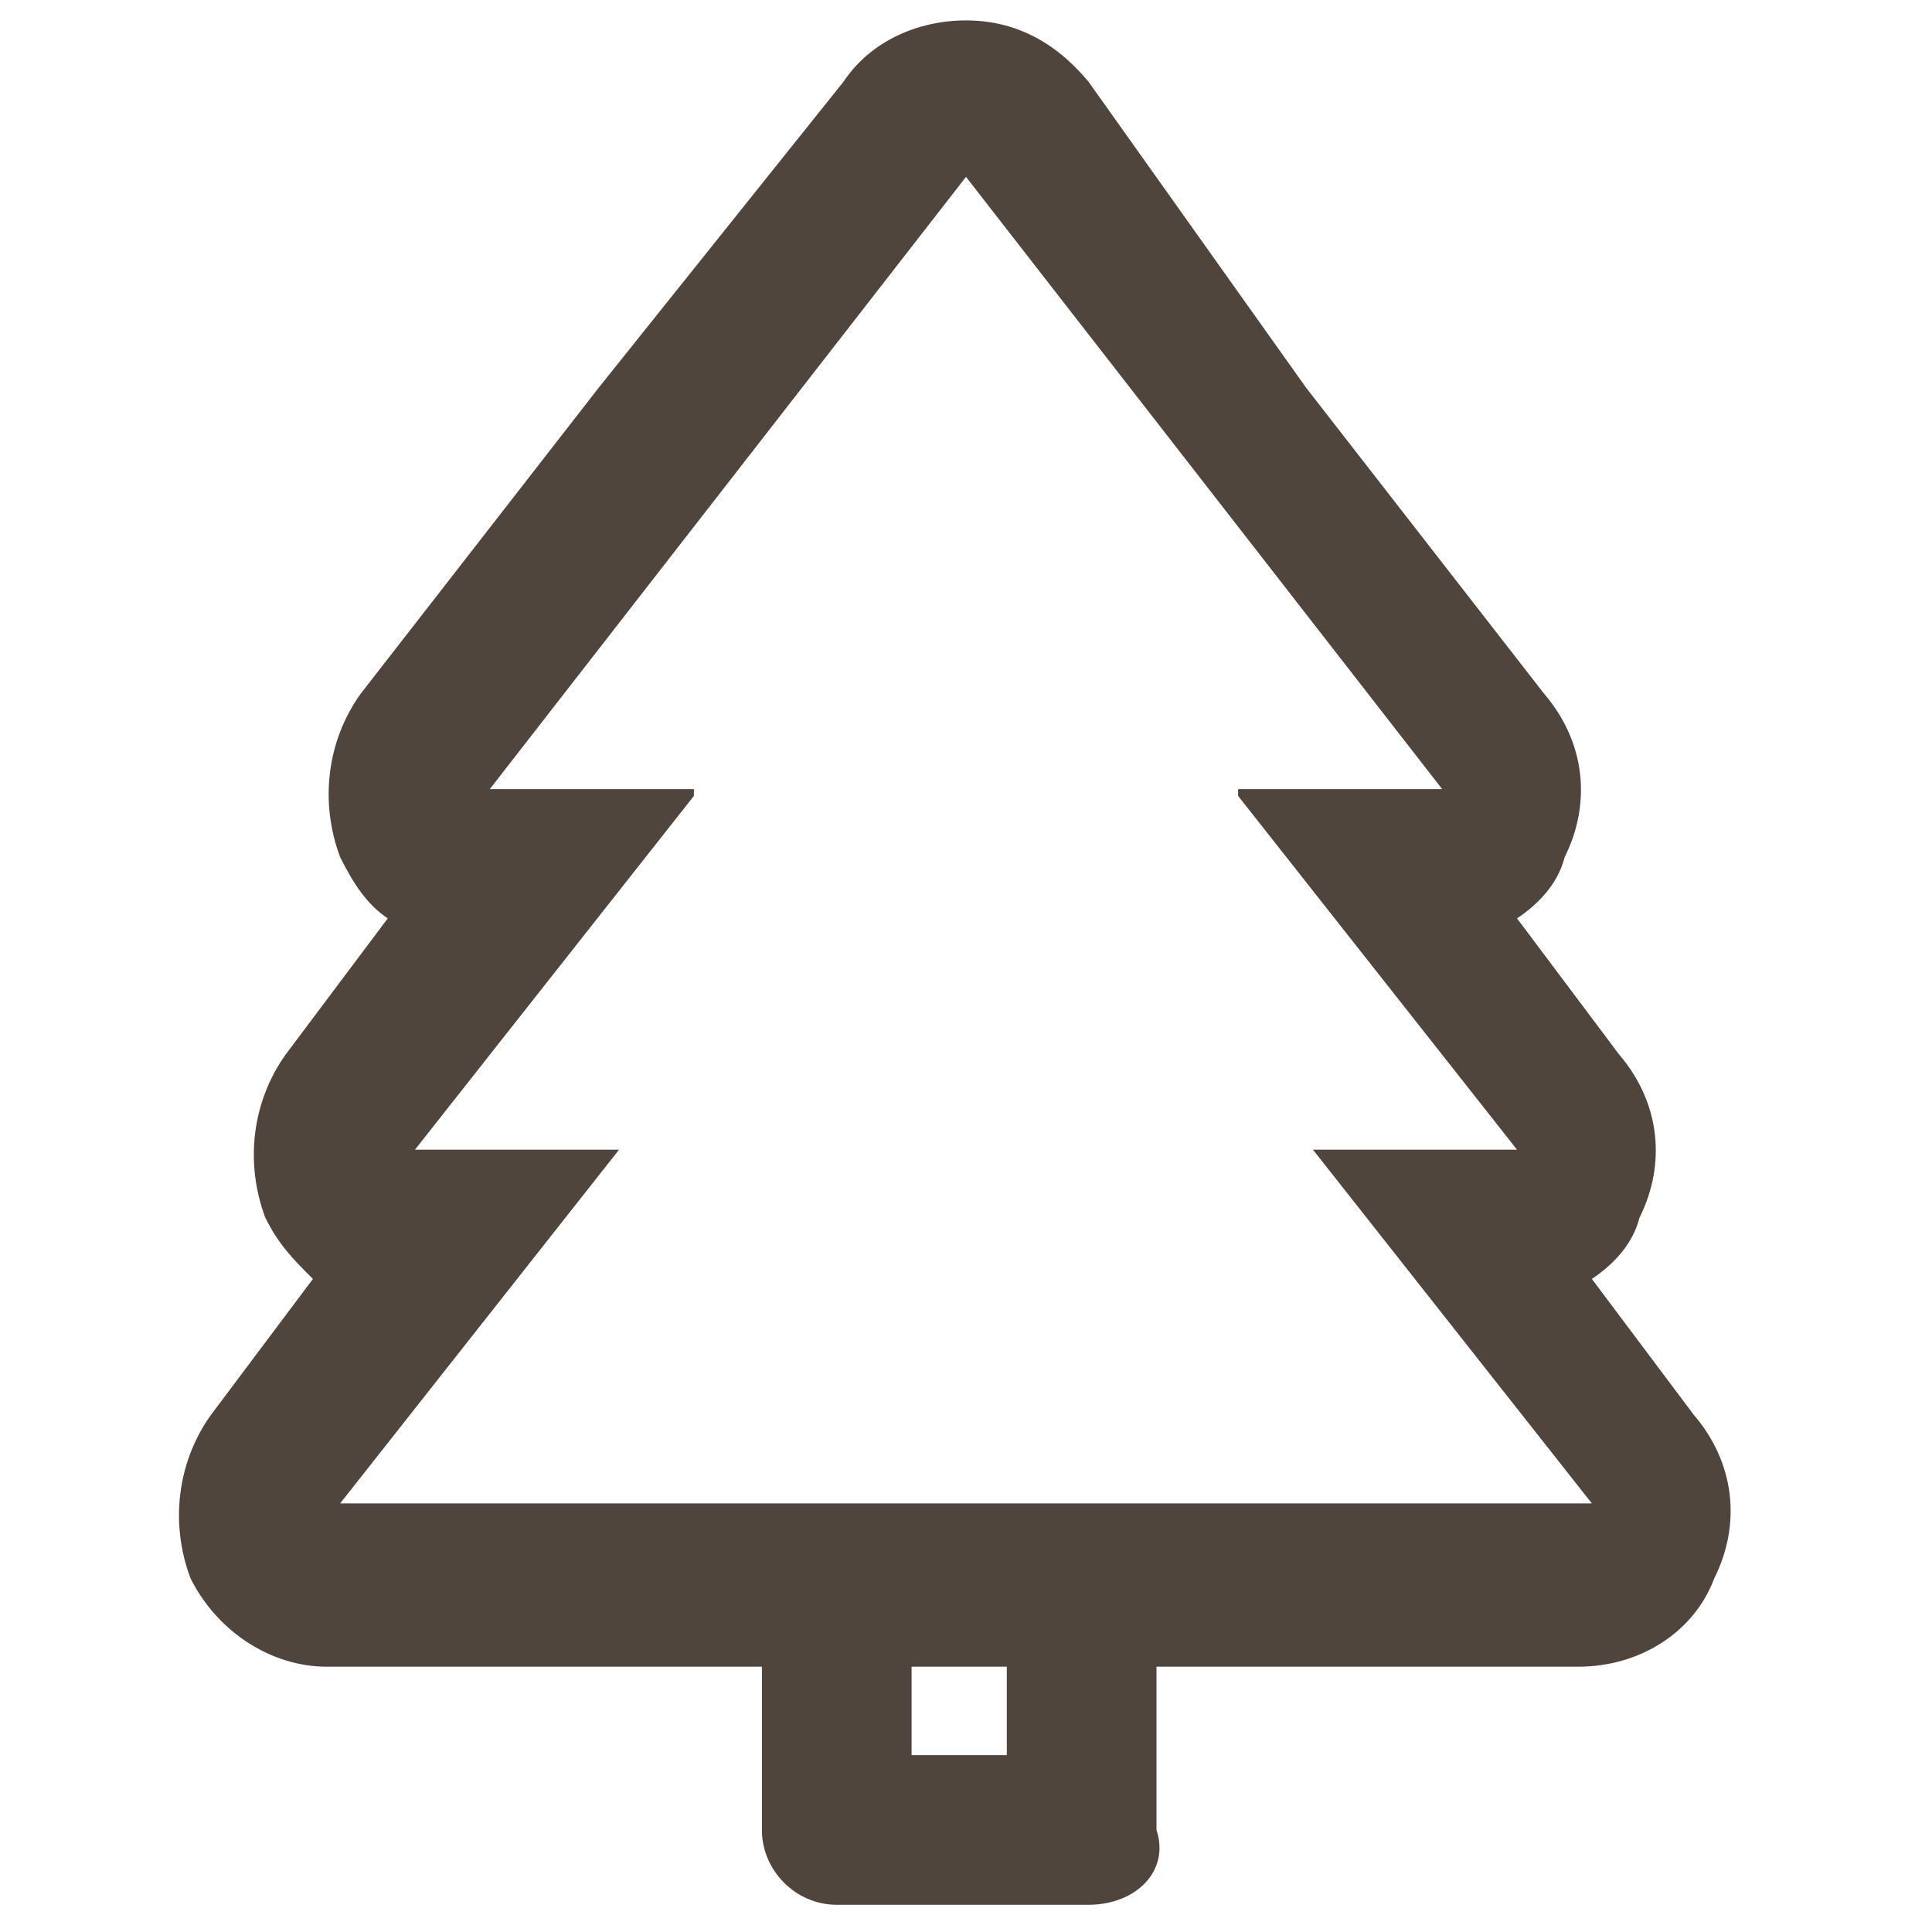
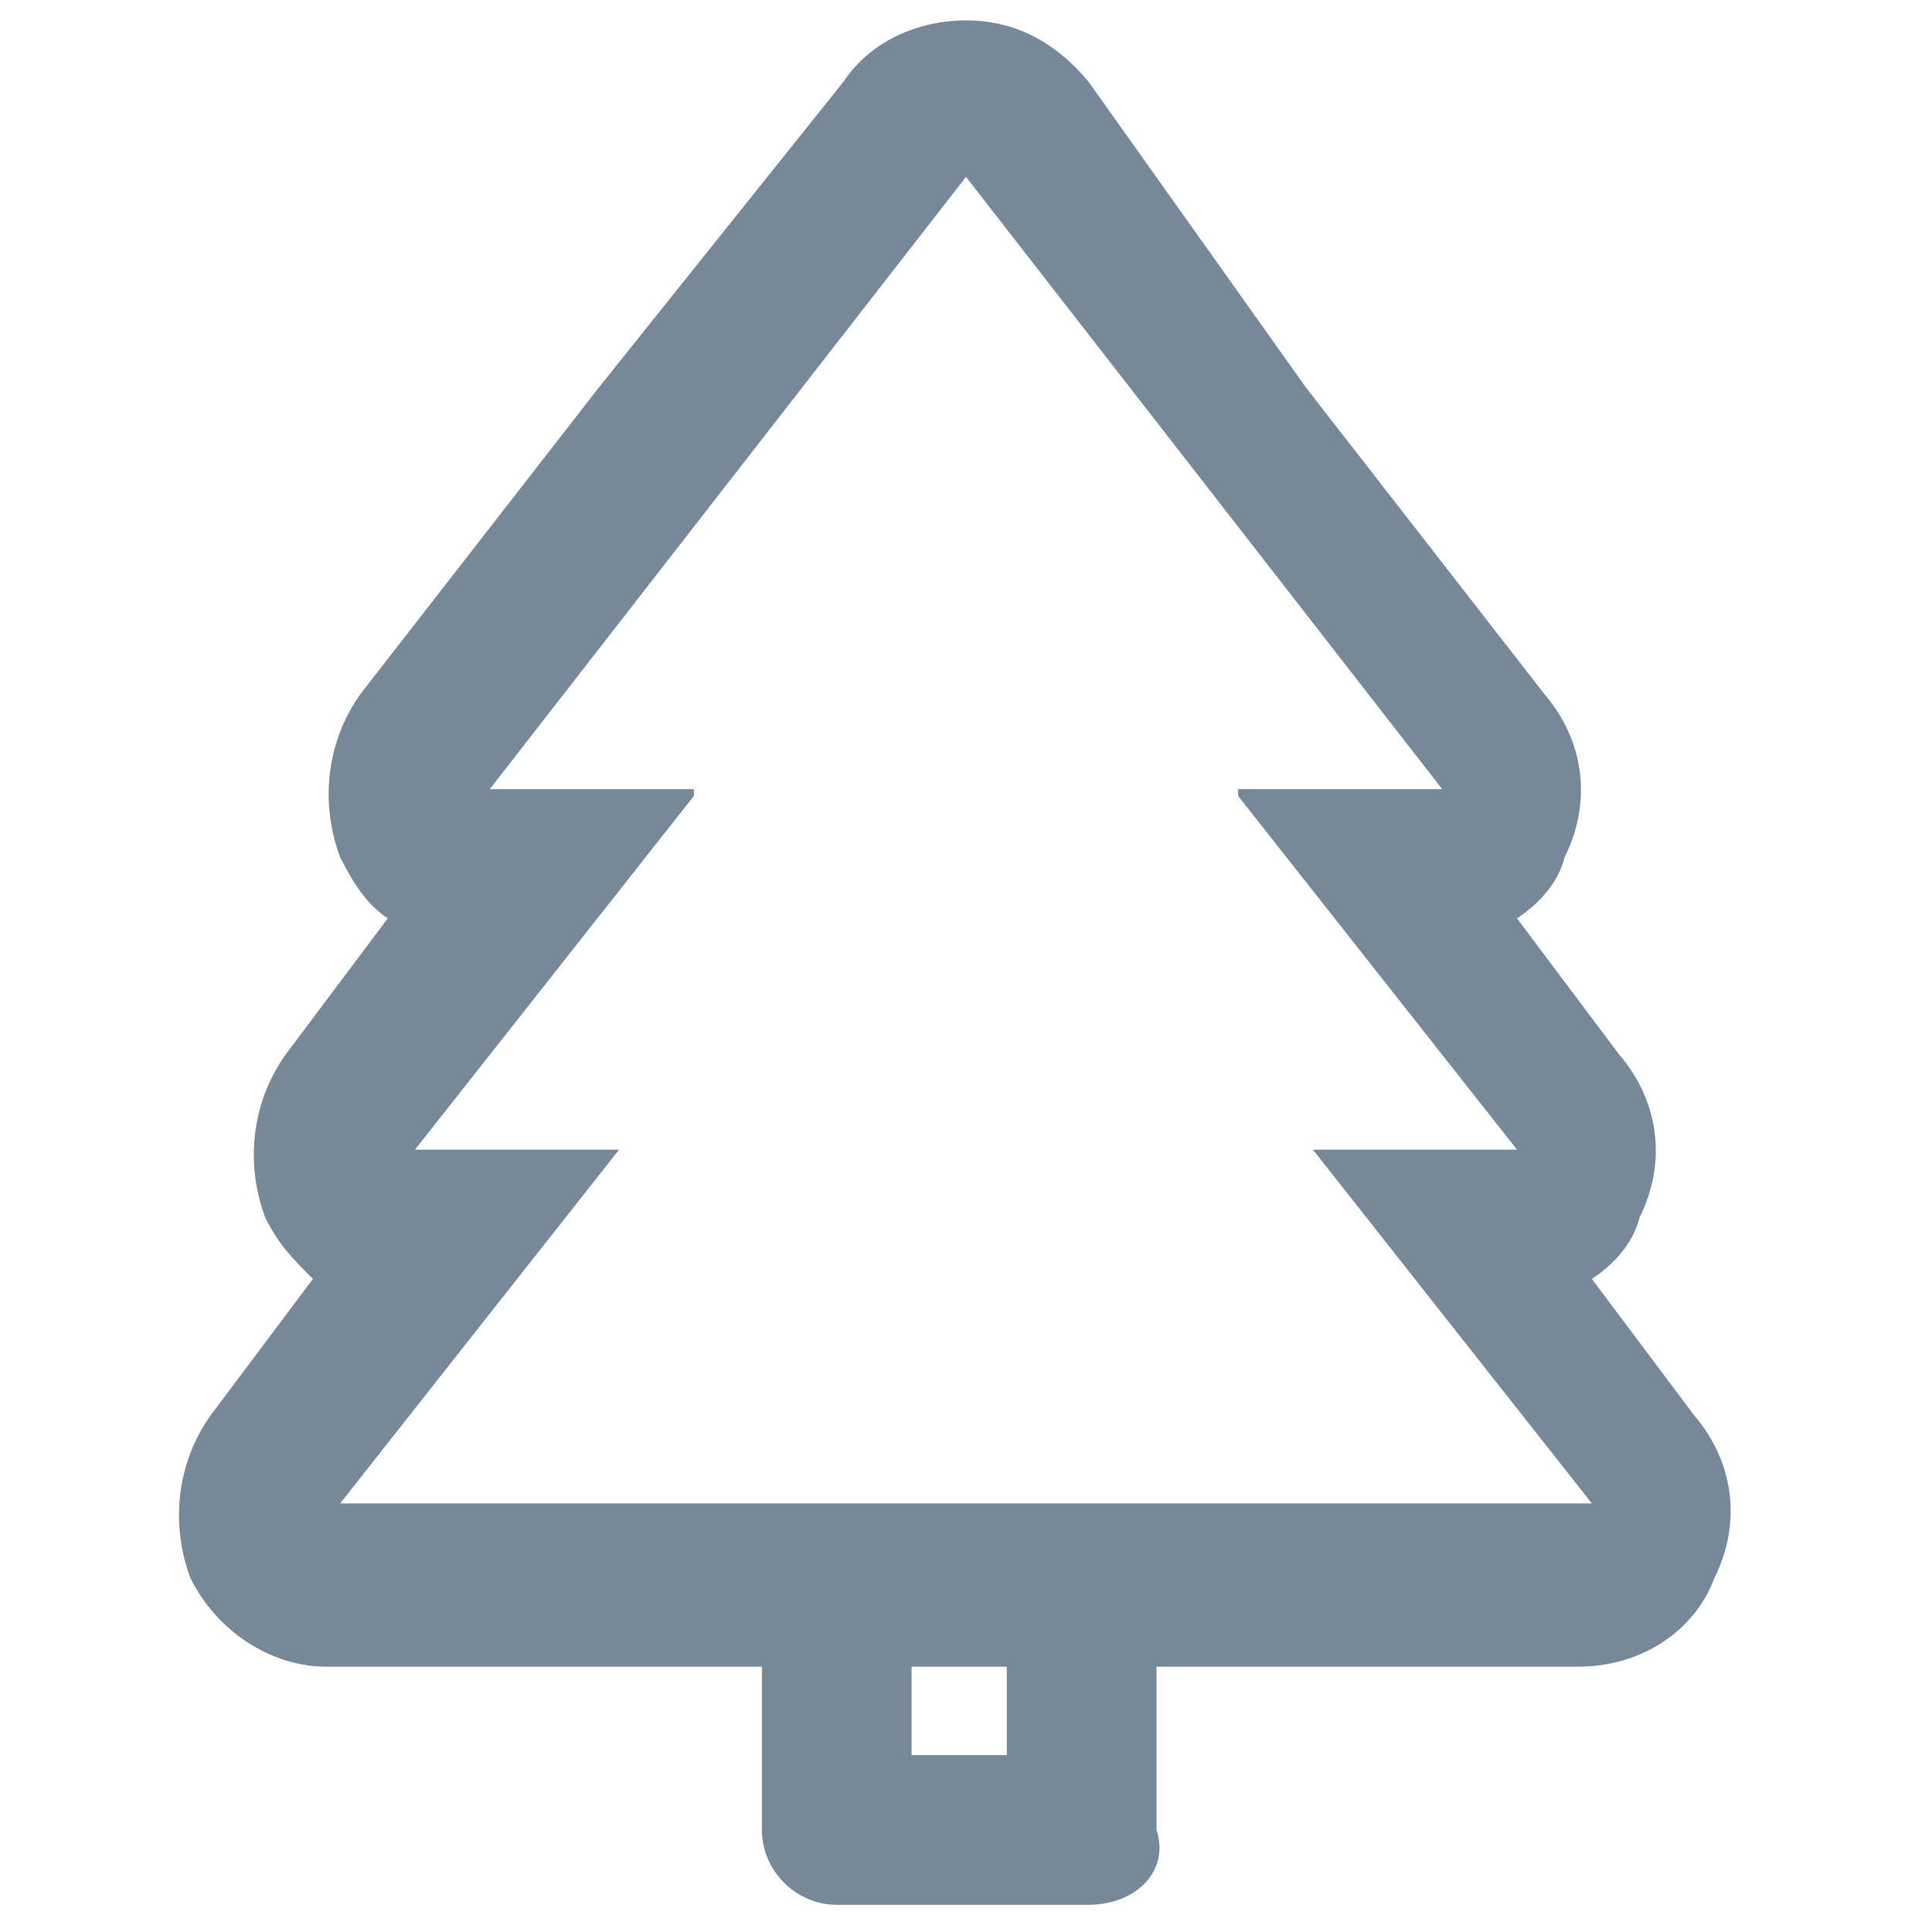
<svg xmlns="http://www.w3.org/2000/svg" version="1.1" id="Layer_1" x="0px" y="0px" viewBox="0 0 28.4 28.4" enable-background="new 0 0 28.4 28.4" xml:space="preserve">
  <g>
-     <path fill="#50453D" d="M14.2,2.6l3.5,4.5l3.5,4.5h-3l0,0.1l4.1,5.2h-3l4.1,5.2h-9.2H5l4.1-5.2h-3l4.1-5.2l0-0.1h-3l3.5-4.5   L14.2,2.6 M14.2,0.3c-0.7,0-1.4,0.3-1.8,0.9L8.8,5.7l-3.5,4.5c-0.5,0.7-0.6,1.6-0.3,2.4c0.2,0.4,0.4,0.7,0.7,0.9l-1.5,2   c-0.5,0.7-0.6,1.6-0.3,2.4c0.2,0.4,0.4,0.6,0.7,0.9l-1.5,2c-0.5,0.7-0.6,1.6-0.3,2.4c0.4,0.8,1.2,1.3,2,1.3h9.2h9.2   c0.9,0,1.7-0.5,2-1.3c0.4-0.8,0.3-1.7-0.3-2.4l-1.5-2c0.3-0.2,0.6-0.5,0.7-0.9c0.4-0.8,0.3-1.7-0.3-2.4l-1.5-2   c0.3-0.2,0.6-0.5,0.7-0.9c0.4-0.8,0.3-1.7-0.3-2.4l-3.5-4.5L16,1.2C15.5,0.6,14.9,0.3,14.2,0.3L14.2,0.3L14.2,0.3z" />
+     <path fill="#778899" d="M14.2,2.6l3.5,4.5l3.5,4.5h-3l0,0.1l4.1,5.2h-3l4.1,5.2h-9.2H5l4.1-5.2h-3l4.1-5.2l0-0.1h-3l3.5-4.5   L14.2,2.6 M14.2,0.3c-0.7,0-1.4,0.3-1.8,0.9L8.8,5.7l-3.5,4.5c-0.5,0.7-0.6,1.6-0.3,2.4c0.2,0.4,0.4,0.7,0.7,0.9l-1.5,2   c-0.5,0.7-0.6,1.6-0.3,2.4c0.2,0.4,0.4,0.6,0.7,0.9l-1.5,2c-0.5,0.7-0.6,1.6-0.3,2.4c0.4,0.8,1.2,1.3,2,1.3h9.2h9.2   c0.9,0,1.7-0.5,2-1.3c0.4-0.8,0.3-1.7-0.3-2.4l-1.5-2c0.3-0.2,0.6-0.5,0.7-0.9c0.4-0.8,0.3-1.7-0.3-2.4l-1.5-2   c0.3-0.2,0.6-0.5,0.7-0.9c0.4-0.8,0.3-1.7-0.3-2.4l-3.5-4.5L16,1.2C15.5,0.6,14.9,0.3,14.2,0.3L14.2,0.3L14.2,0.3z" />
    <g>
-       <path fill="#50453D" d="M16,28h-3.7c-0.6,0-1.1-0.5-1.1-1.1v-3c0-0.6,0.5-1.1,1.1-1.1c0.6,0,1.1,0.5,1.1,1.1v1.9h1.4v-1.9    c0-0.6,0.5-1.1,1.1-1.1c0.6,0,1.1,0.5,1.1,1.1v3C17.2,27.5,16.7,28,16,28L16,28z" />
+       <path fill="#778899" d="M16,28h-3.7c-0.6,0-1.1-0.5-1.1-1.1v-3c0-0.6,0.5-1.1,1.1-1.1c0.6,0,1.1,0.5,1.1,1.1v1.9h1.4v-1.9    c0-0.6,0.5-1.1,1.1-1.1c0.6,0,1.1,0.5,1.1,1.1v3C17.2,27.5,16.7,28,16,28L16,28z" />
    </g>
  </g>
</svg>
